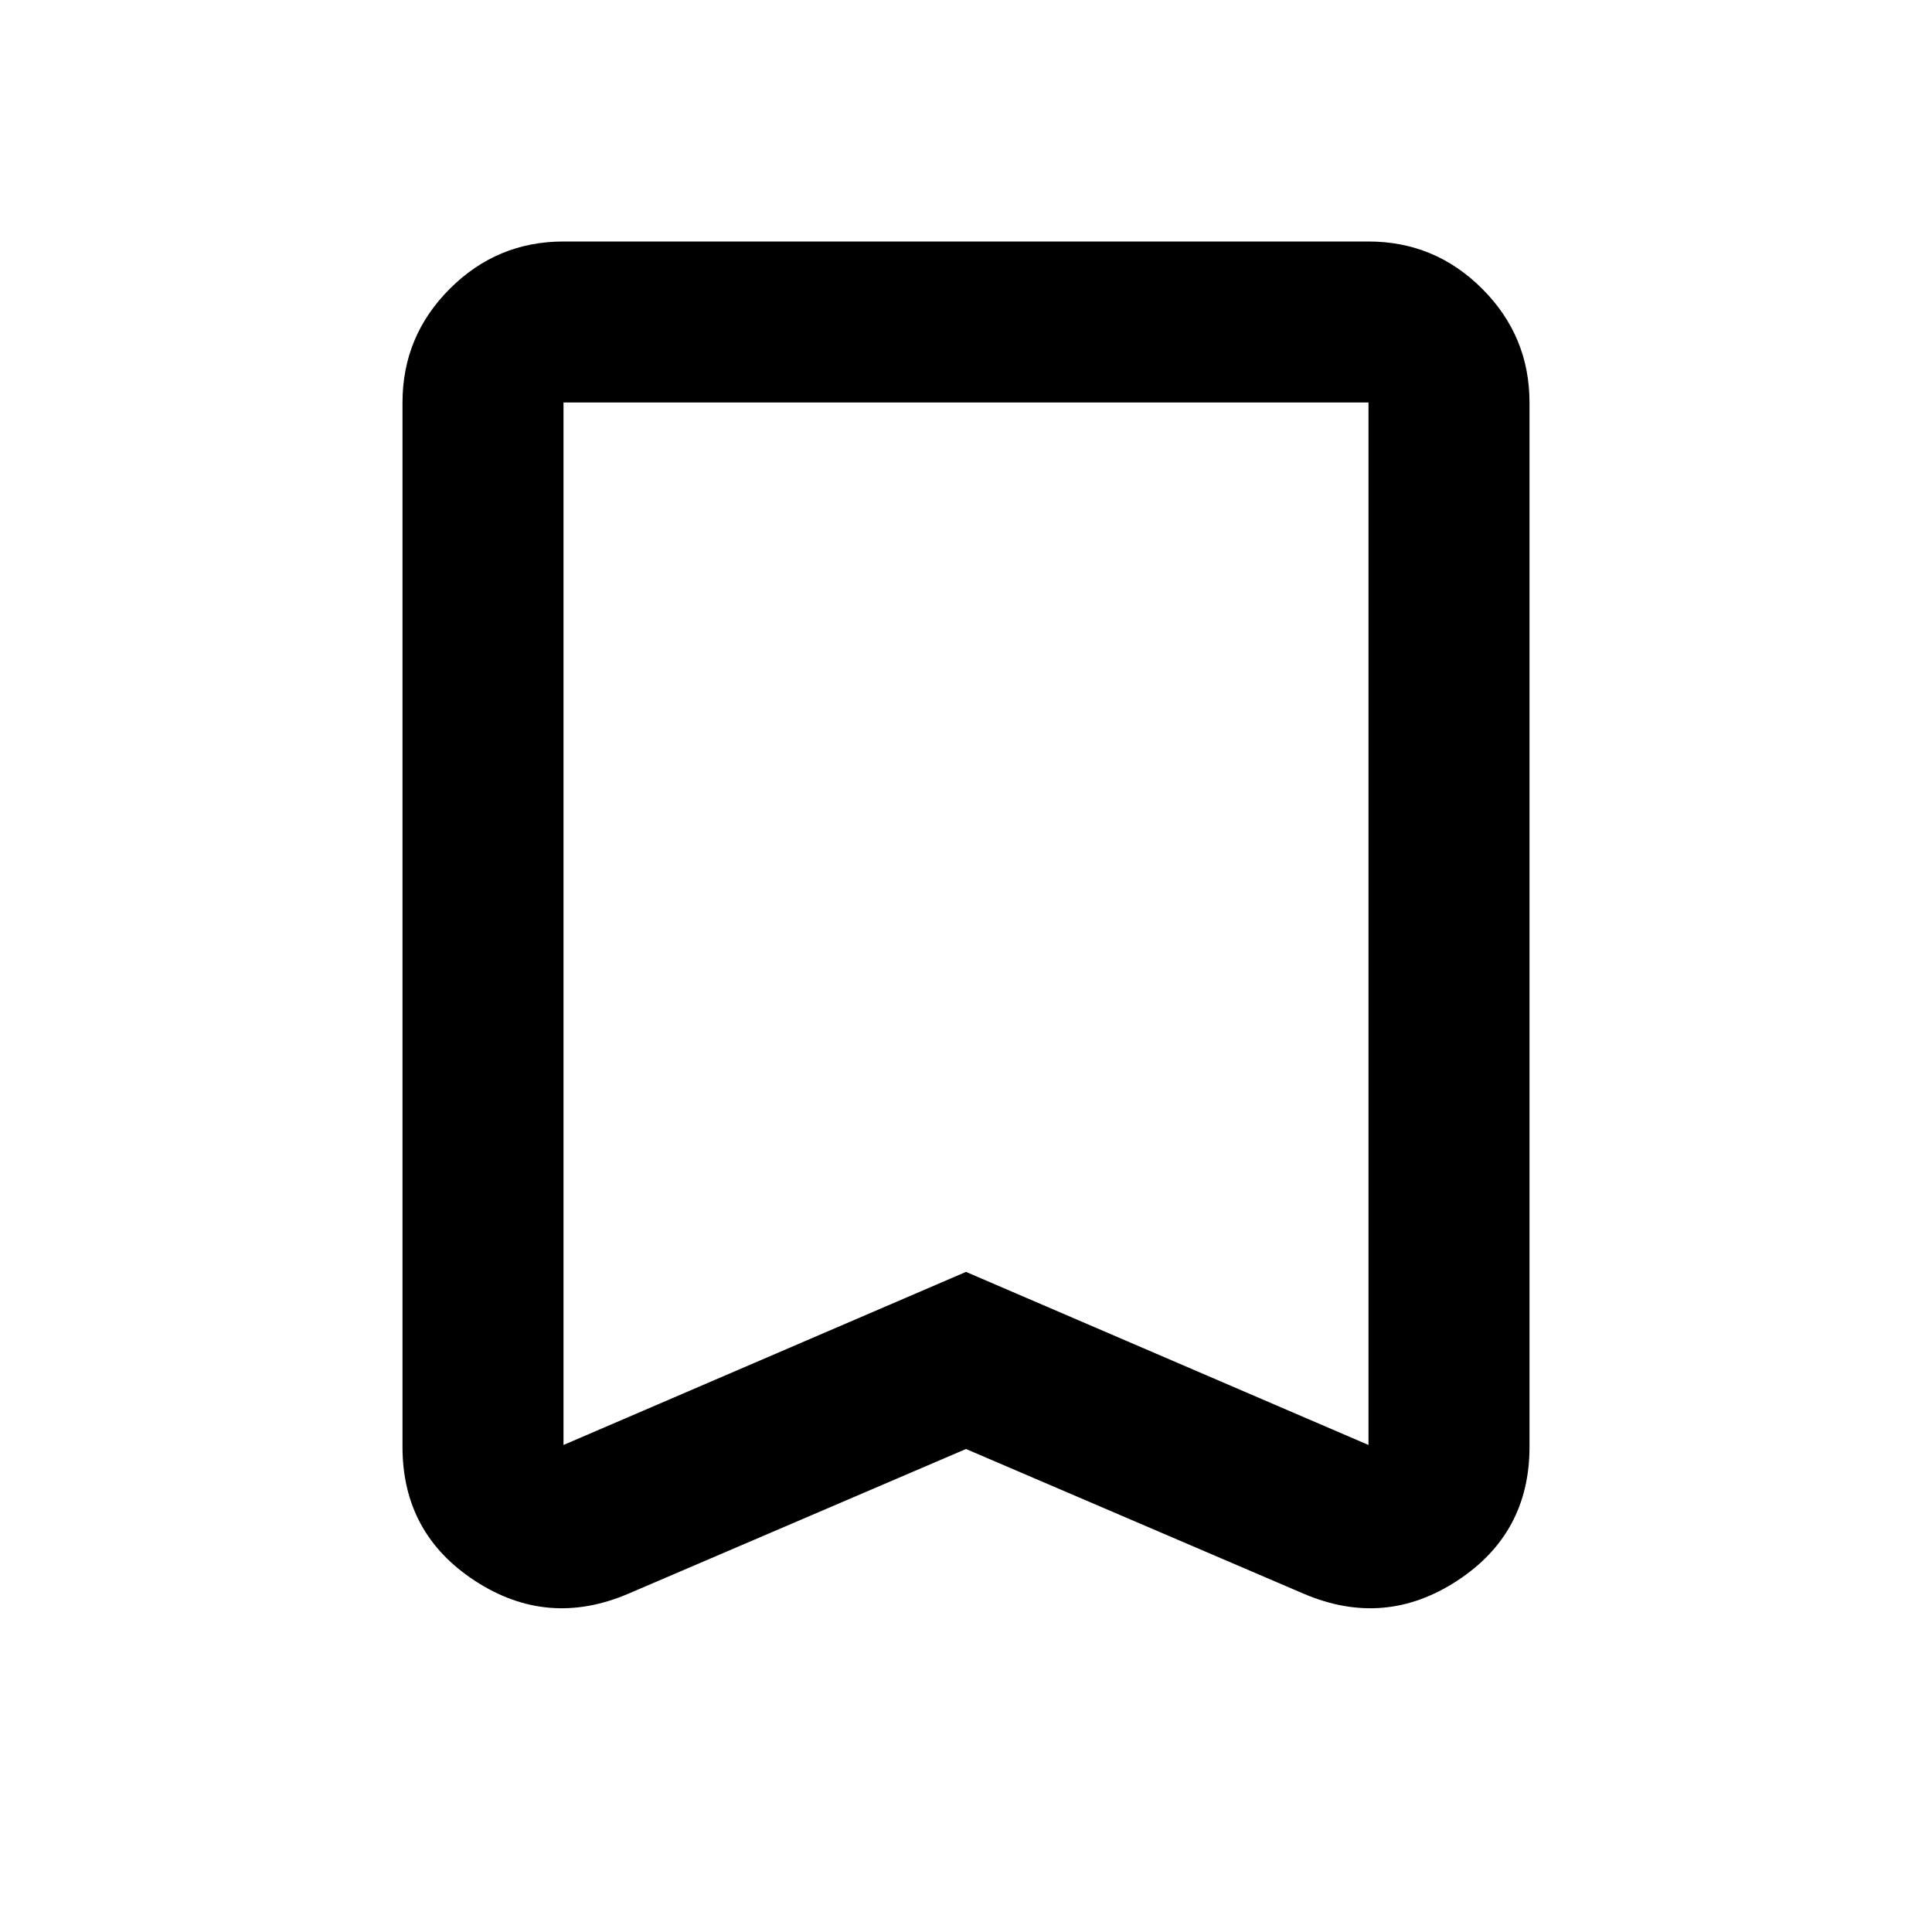
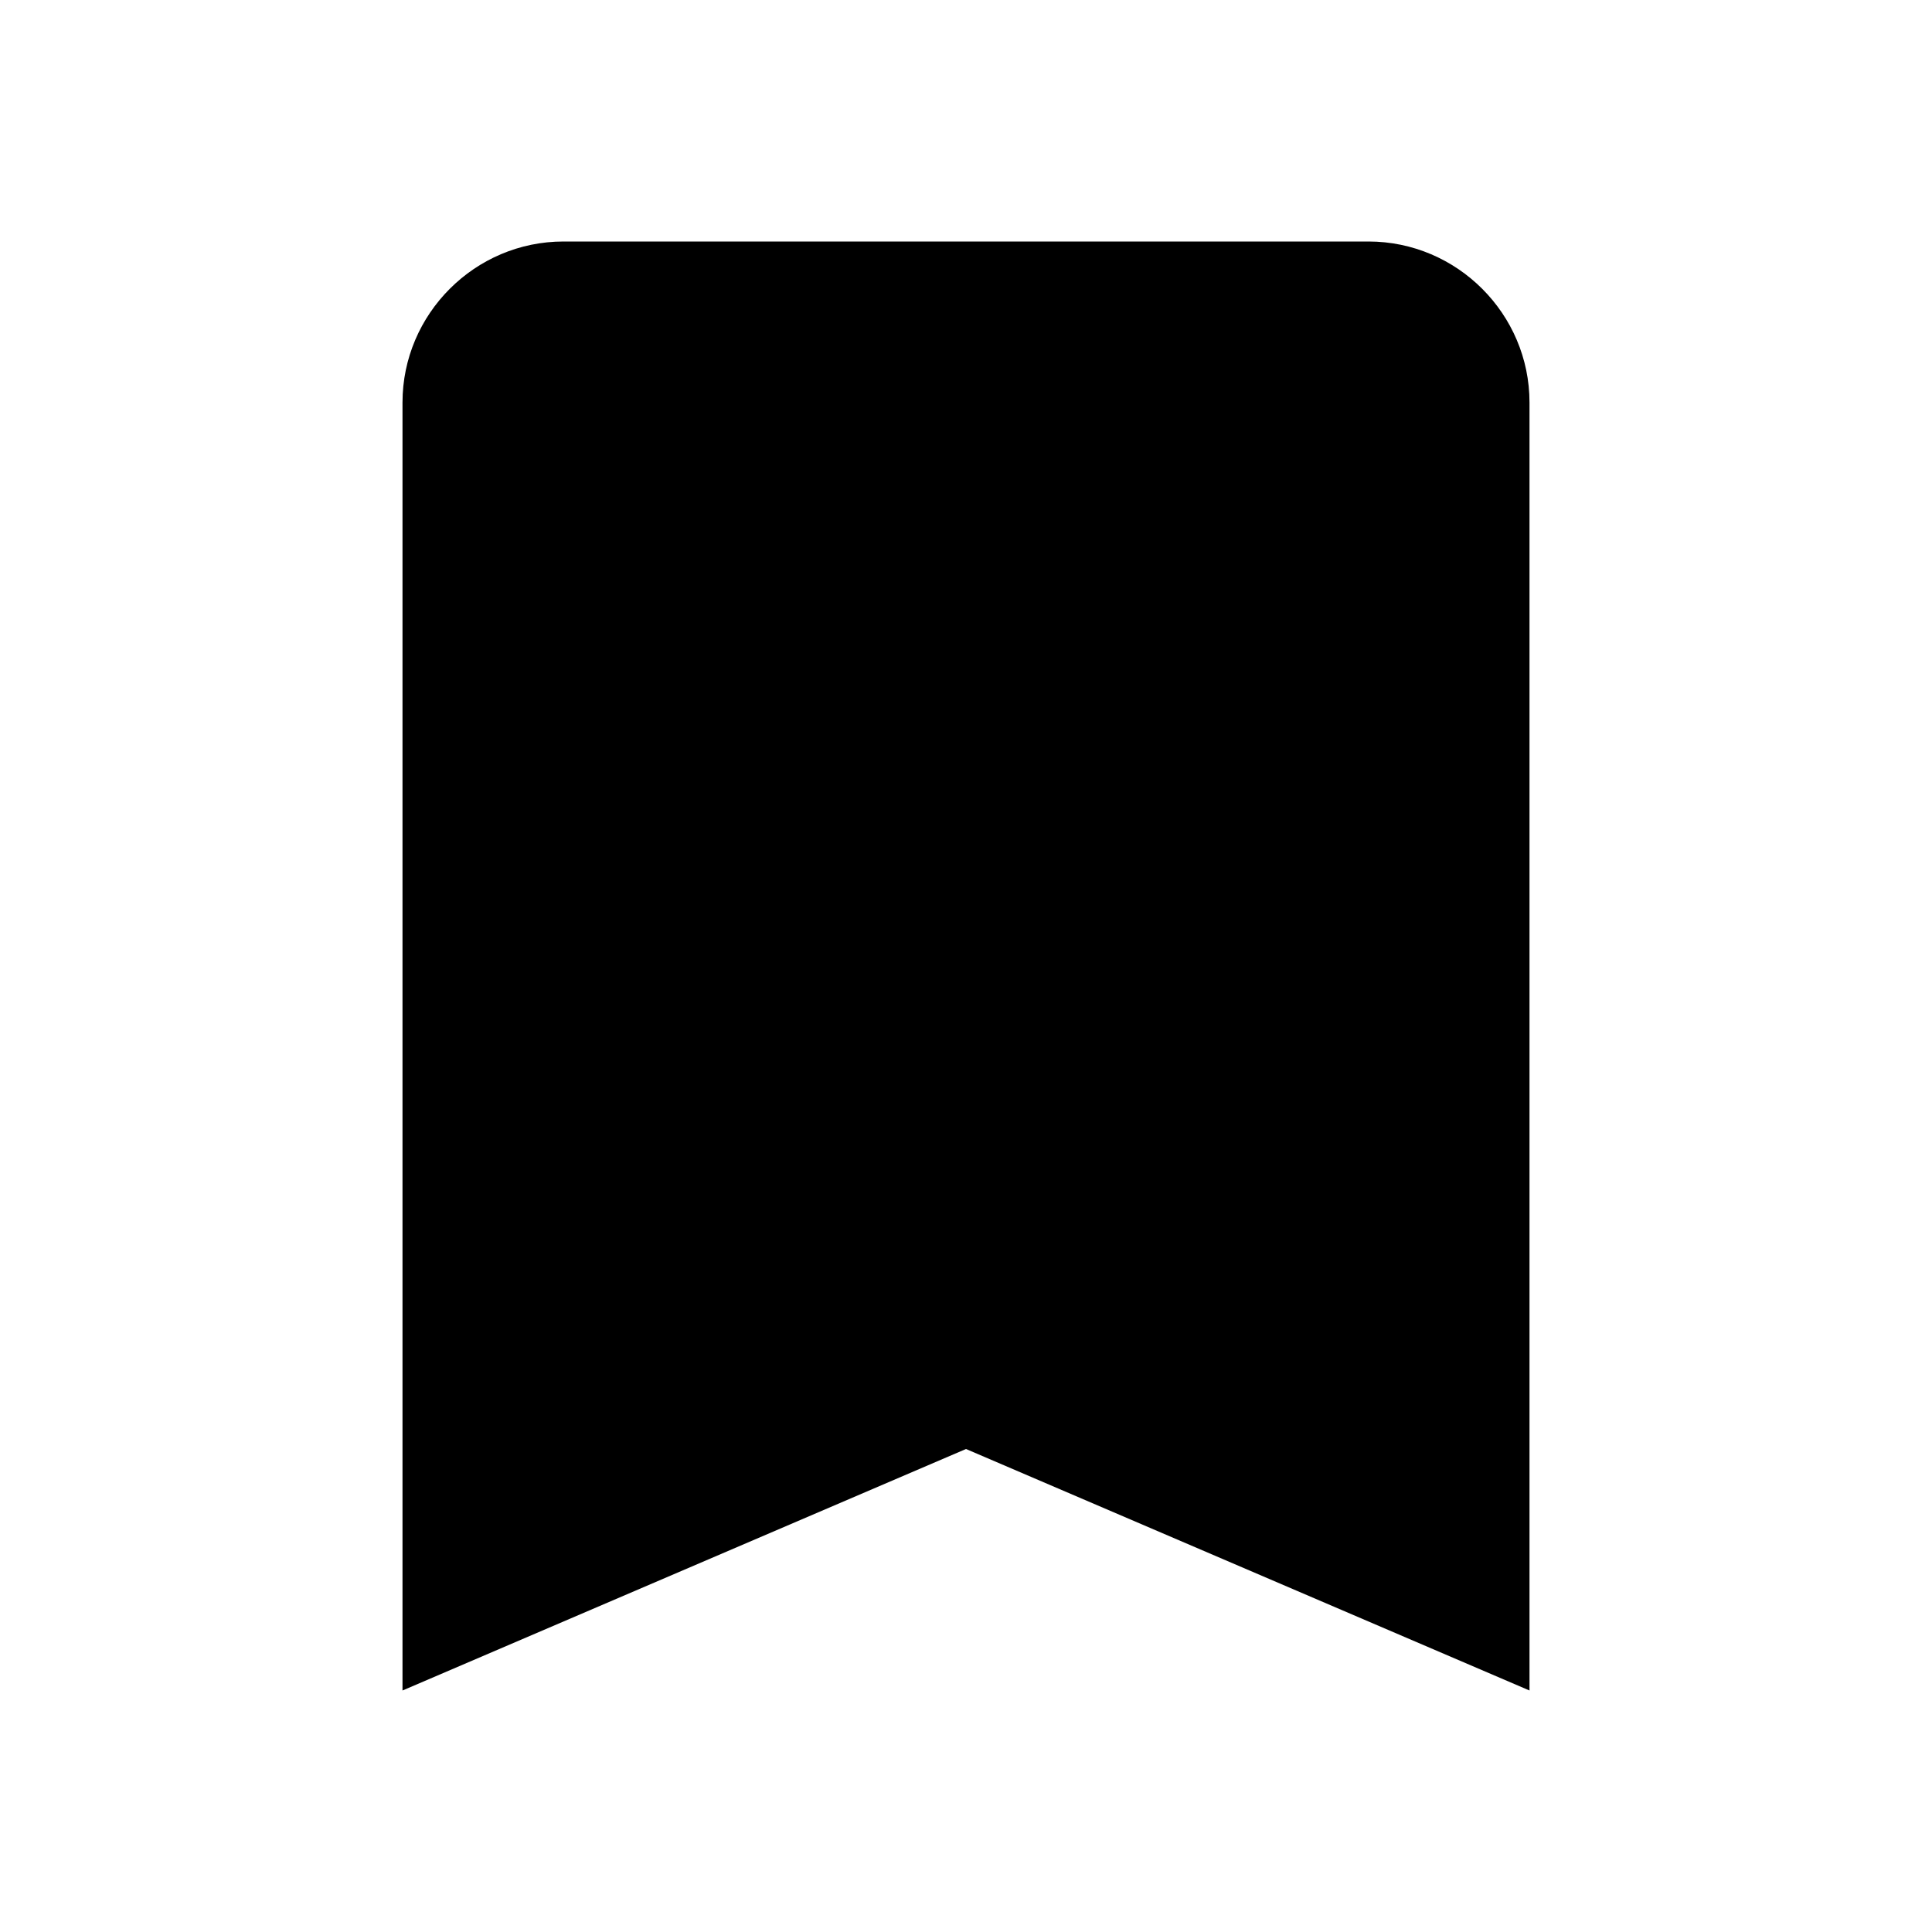
- <svg xmlns="http://www.w3.org/2000/svg" height="24px" viewBox="0 -960 960 960" width="24px" fill="#000000">
-   <path d="m480-240-168 72q-40 17-76-6.5T200-241v-519q0-33 23.5-56.5T280-840h400q33 0 56.5 23.5T760-760v519q0 43-36 66.5t-76 6.5l-168-72Zm0-88 200 86v-518H280v518l200-86Zm0-432H280h400-200Z" />
+ <svg xmlns="http://www.w3.org/2000/svg" height="24px" viewBox="0 0 24 24" width="24px" fill="#000000">
+   <path d="M0 0h24v24H0V0z" fill="none" />
+   <path d="M17 3H7c-1.1 0-2 .9-2 2v16l7-3 7 3V5c0-1.1-.9-2-2-2z" />
</svg>
